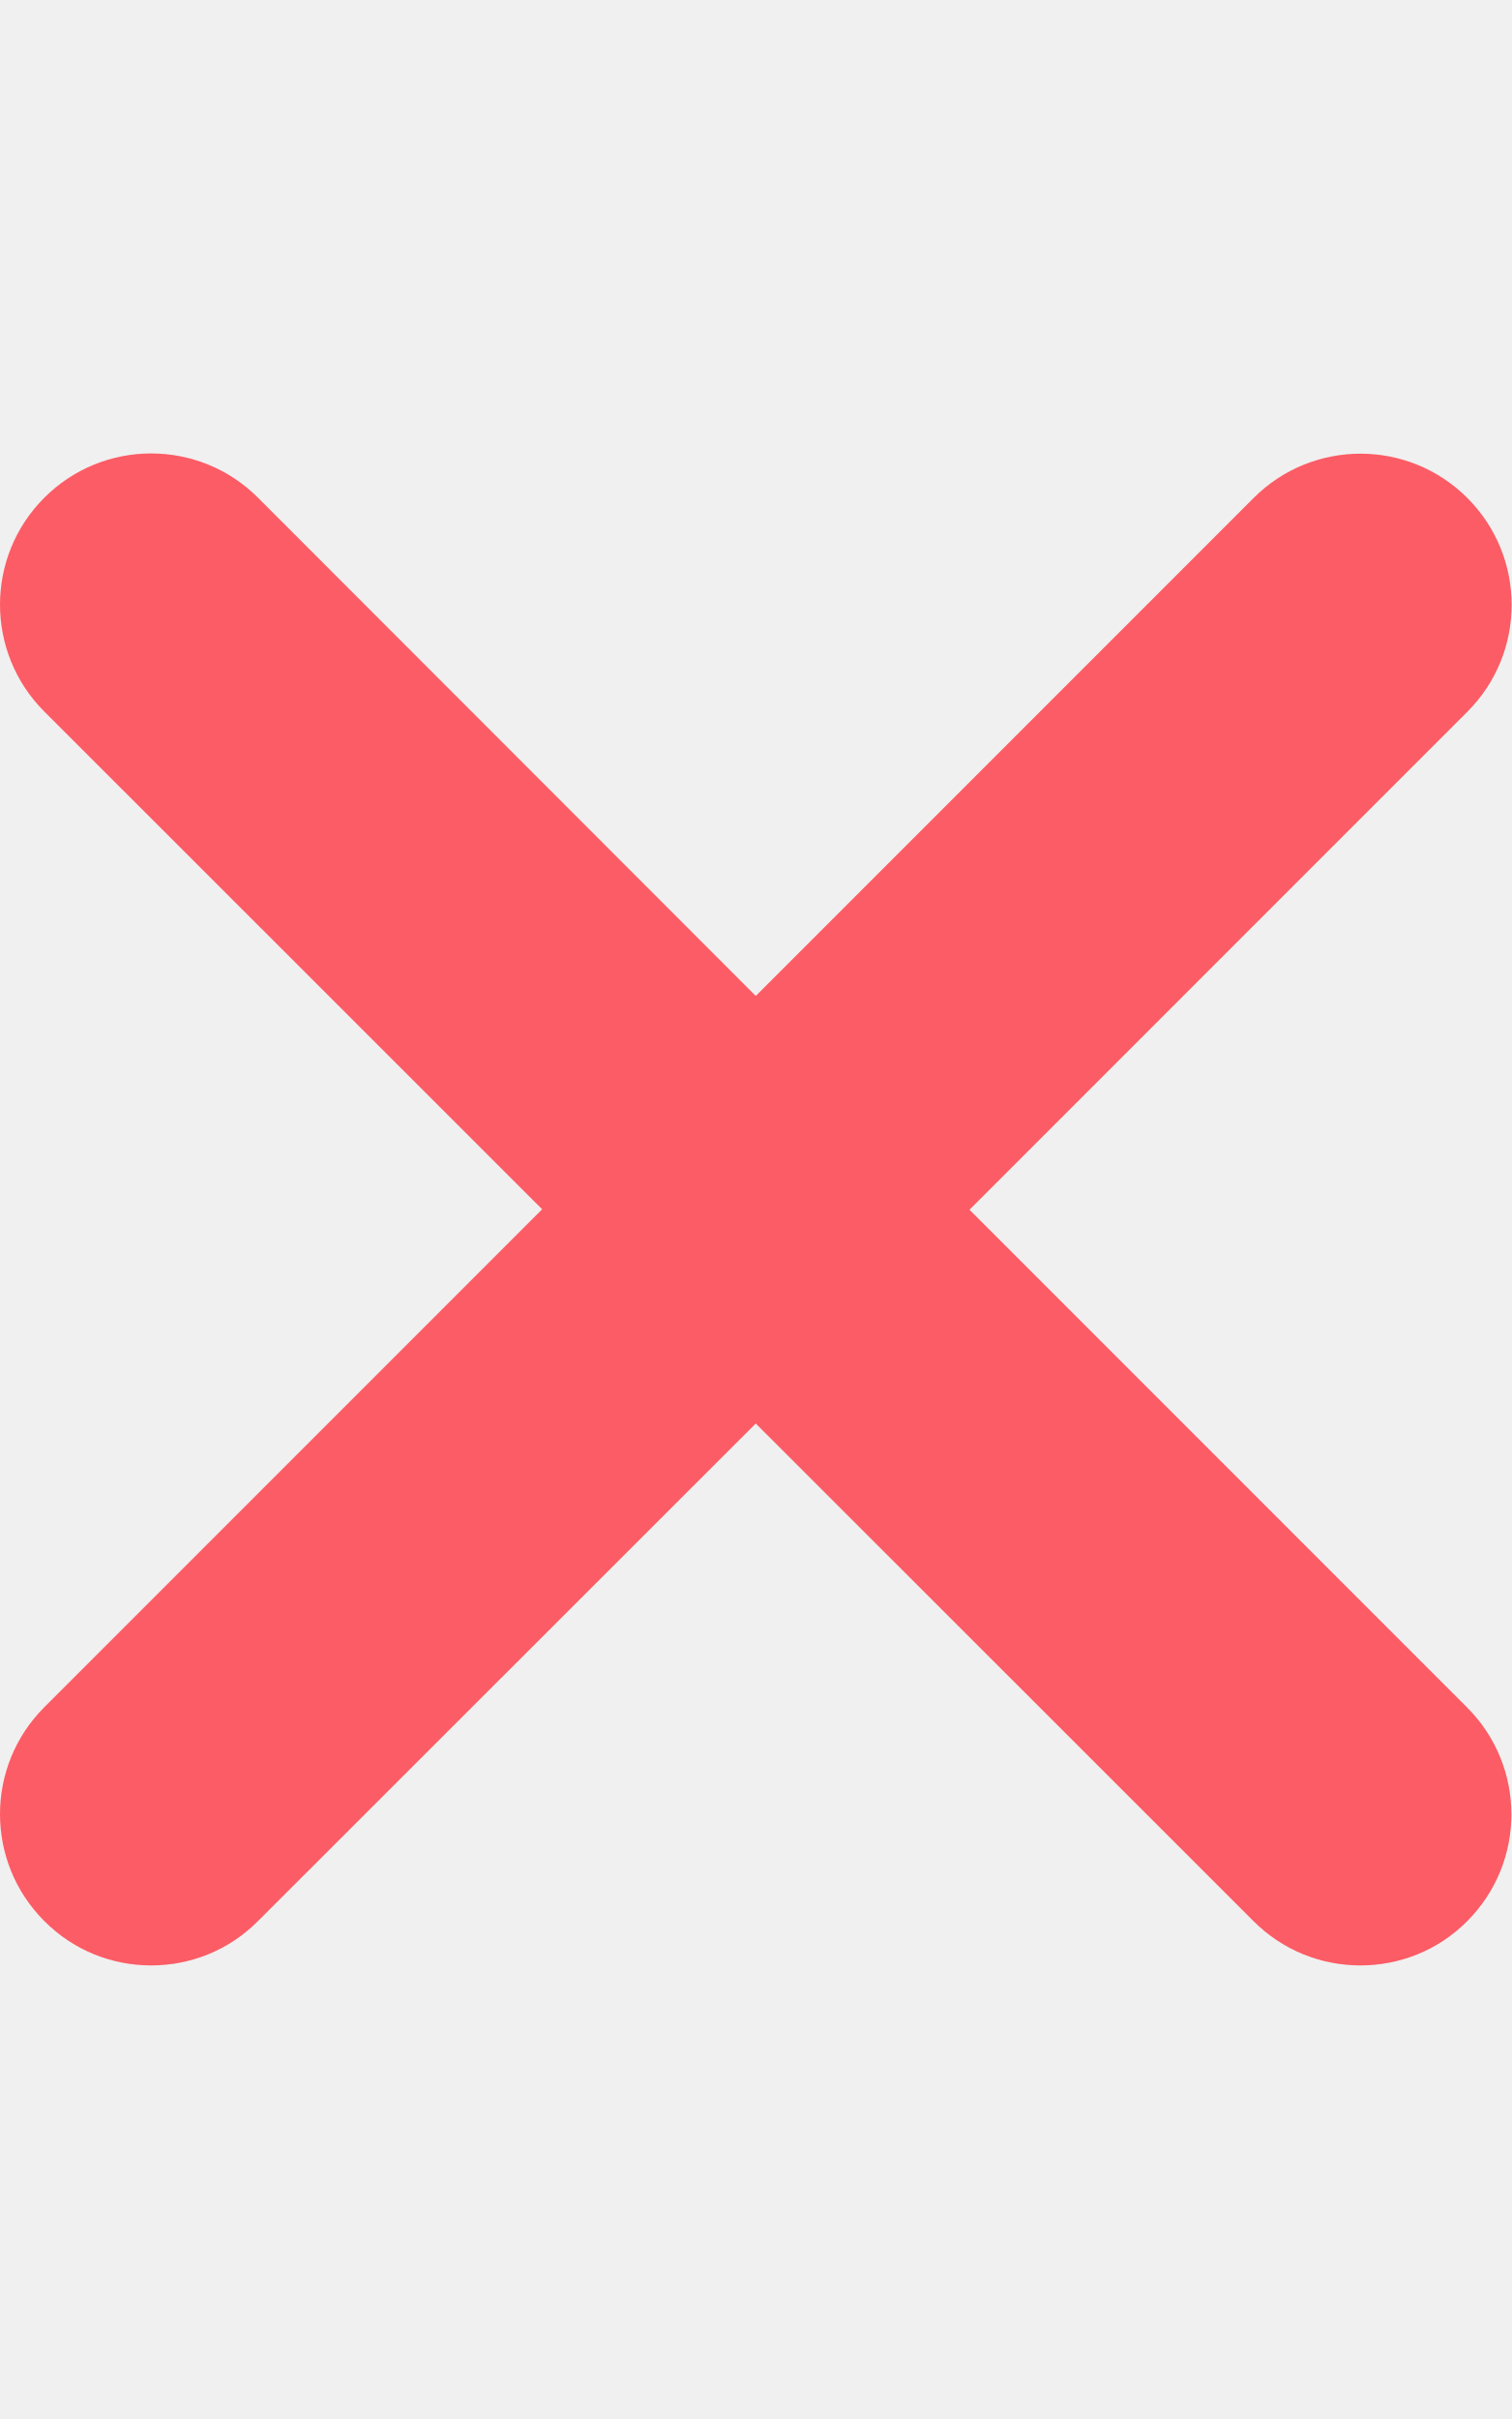
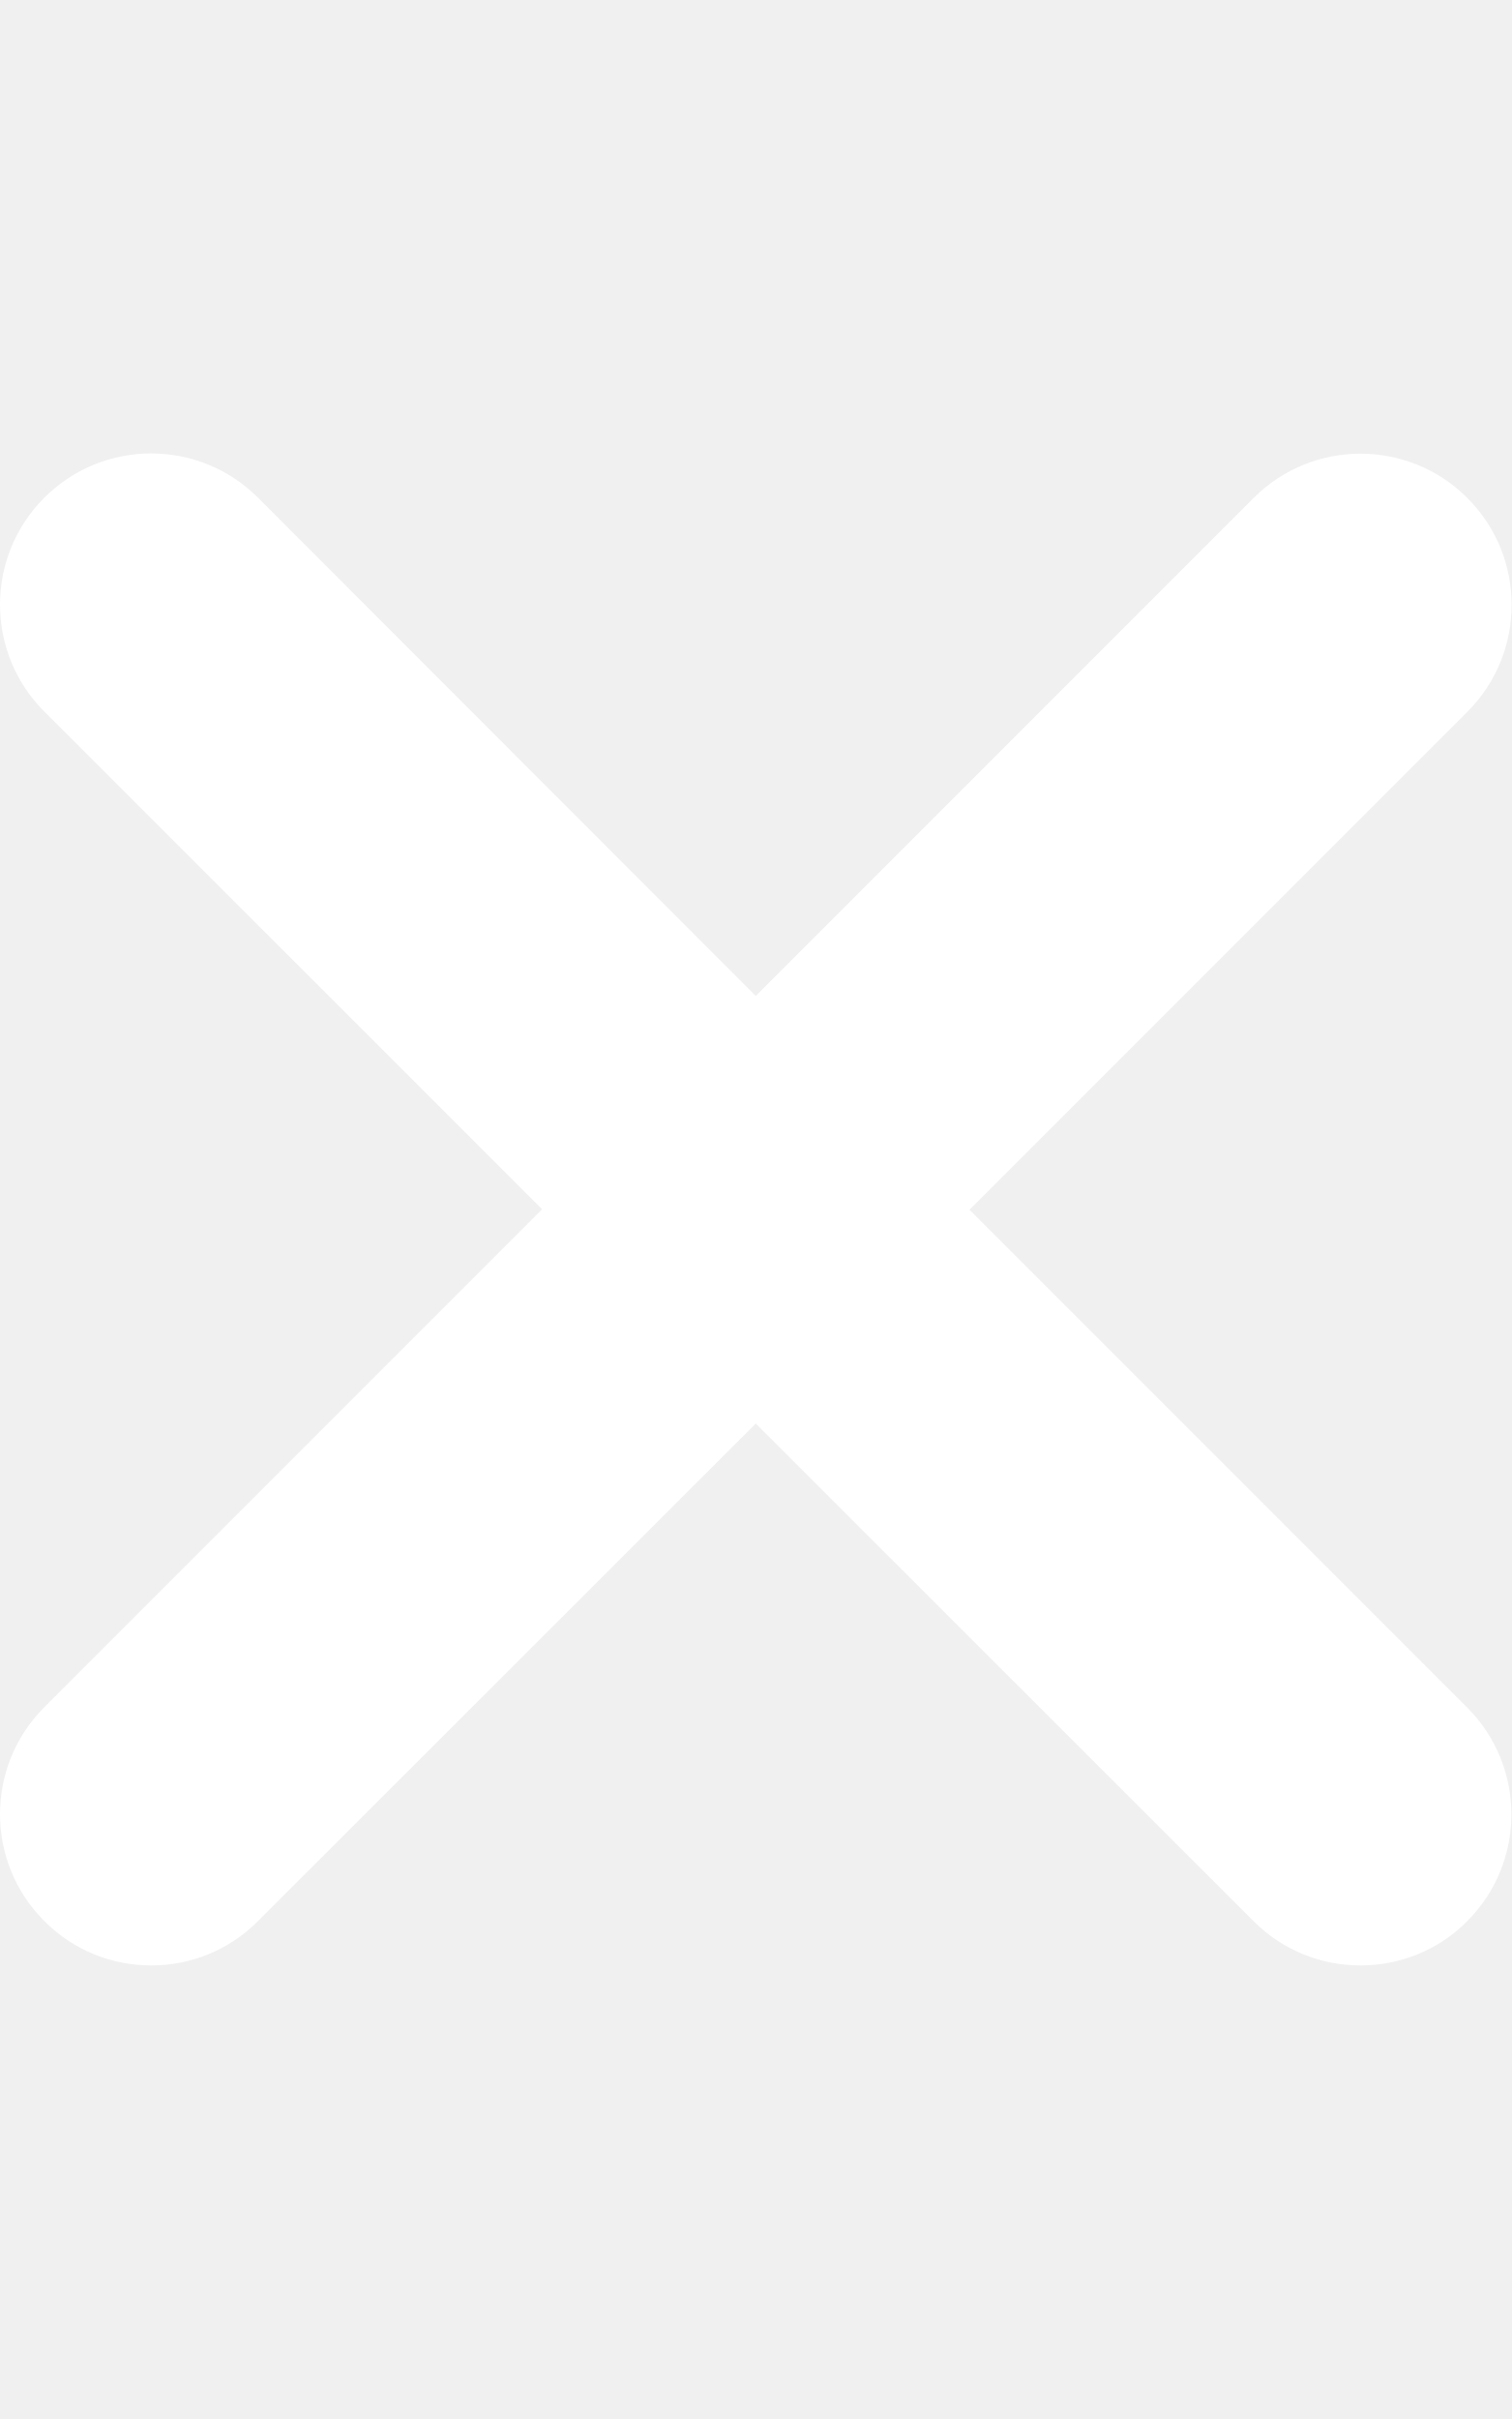
<svg xmlns="http://www.w3.org/2000/svg" viewBox="0 0 320 512">
-   <path fill="#fc5c65" d="M310.6 361.4c12.5 12.5 12.5 32.75 0 45.25C304.4 412.9 296.2 416 288 416s-16.38-3.125-22.62-9.375L160 301.3L54.63 406.6C48.38 412.9 40.19 416 32 416S15.63 412.9 9.375 406.6c-12.5-12.5-12.5-32.75 0-45.25l105.4-105.4L9.375 150.6c-12.5-12.5-12.5-32.75 0-45.25s32.75-12.5 45.25 0L160 210.8l105.4-105.4c12.5-12.5 32.75-12.5 45.25 0s12.5 32.75 0 45.25l-105.4 105.4L310.6 361.4z" />
+   <path fill="#fff" d="M310.6 361.4c12.5 12.5 12.5 32.75 0 45.25C304.4 412.9 296.2 416 288 416s-16.38-3.125-22.62-9.375L160 301.3L54.63 406.6C48.38 412.9 40.19 416 32 416S15.63 412.9 9.375 406.6c-12.5-12.5-12.5-32.75 0-45.25l105.4-105.4L9.375 150.6c-12.5-12.5-12.5-32.75 0-45.25s32.75-12.5 45.25 0L160 210.8l105.4-105.4c12.5-12.5 32.75-12.5 45.25 0s12.5 32.75 0 45.25l-105.4 105.4L310.6 361.4z" />
</svg>
